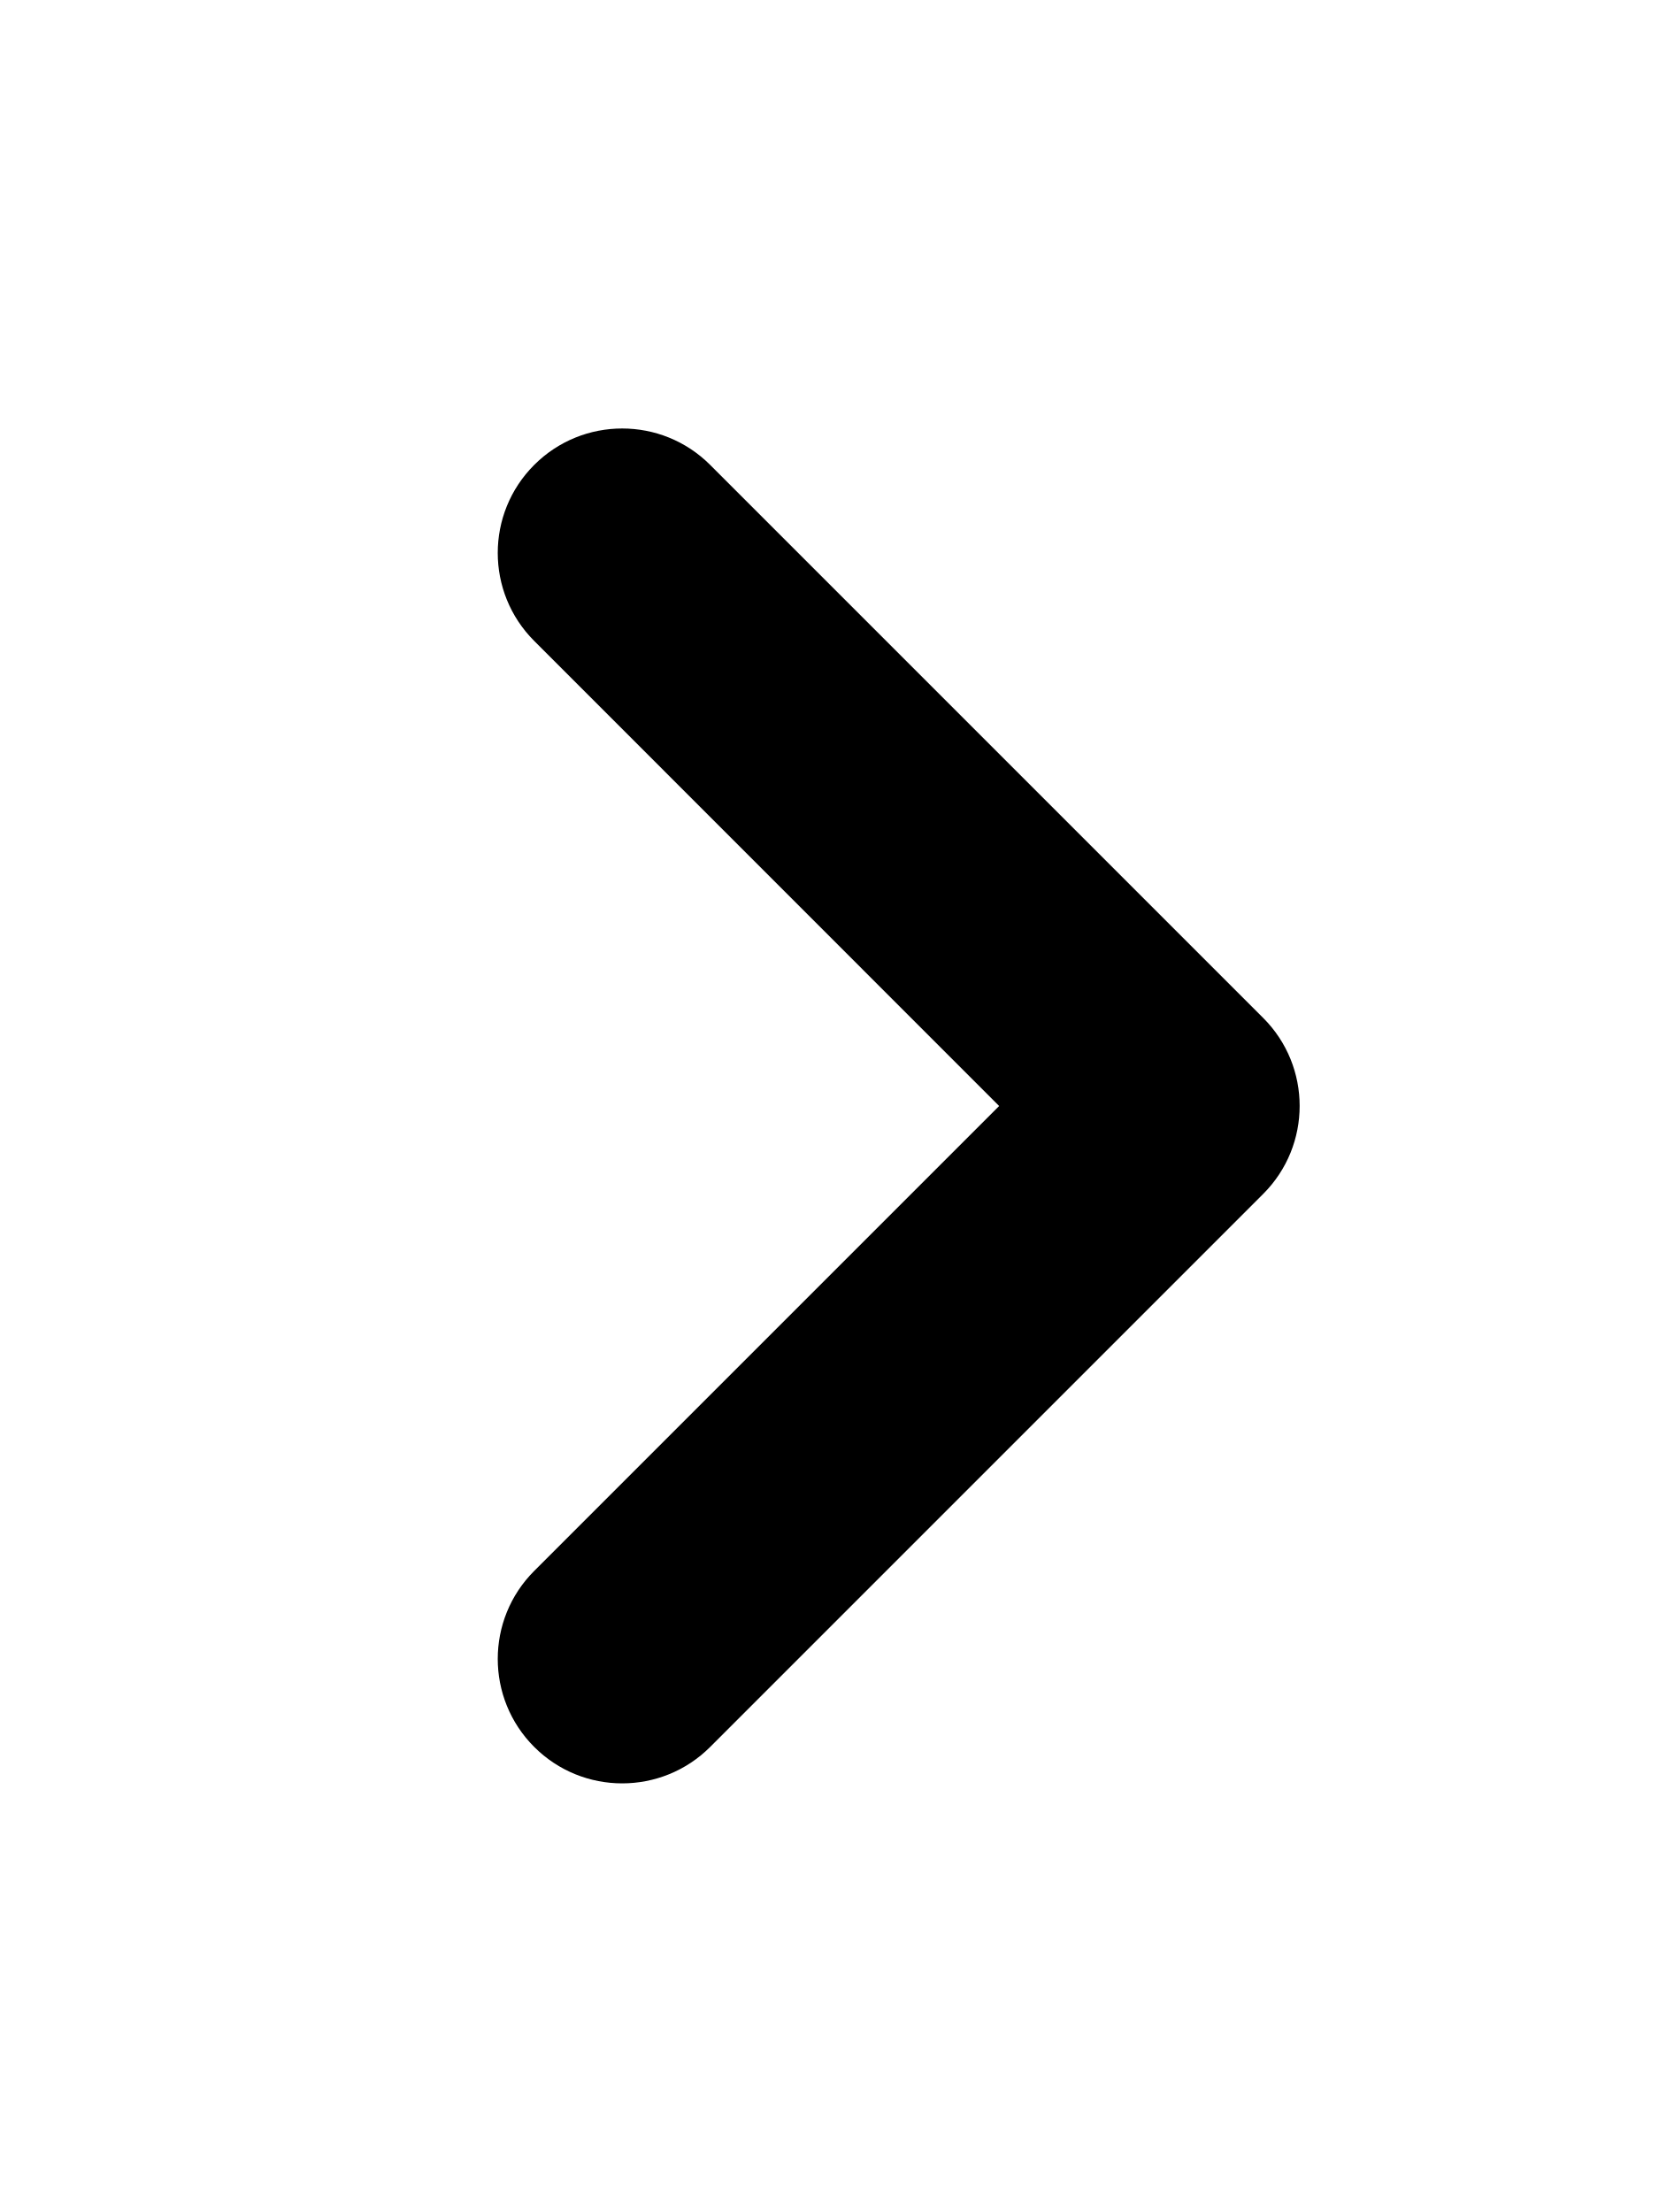
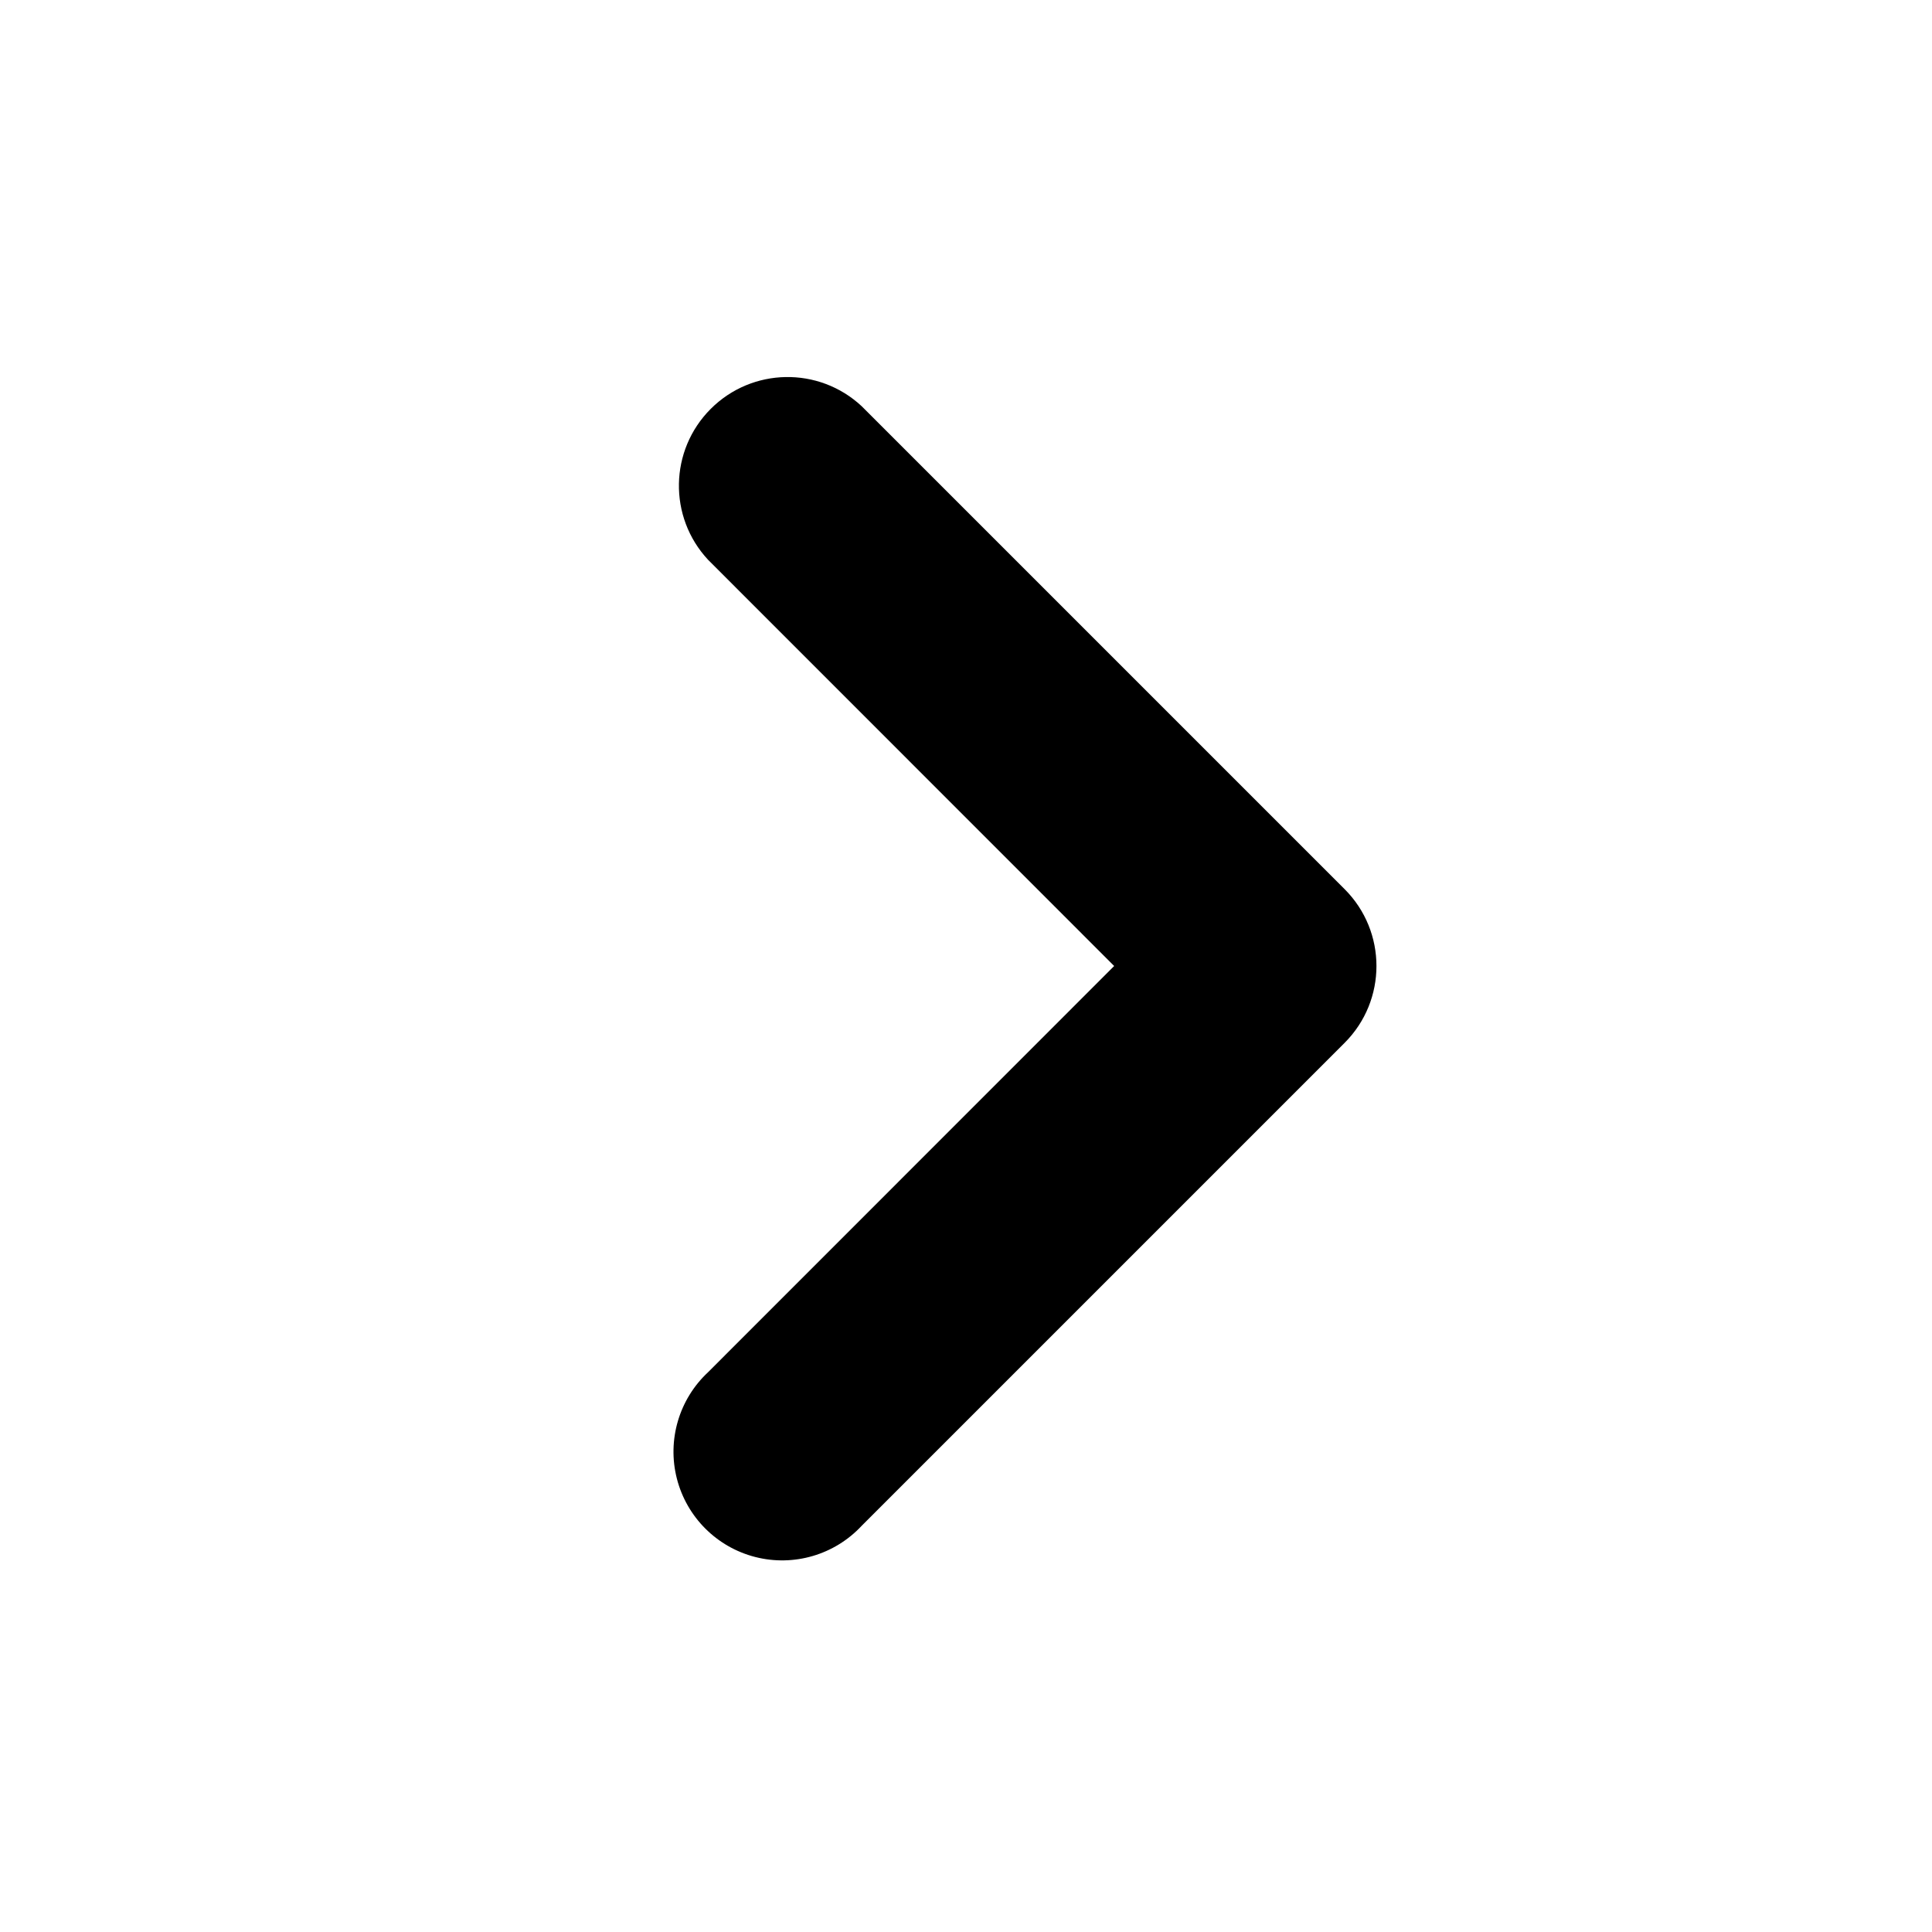
- <svg xmlns="http://www.w3.org/2000/svg" width="12" height="16" fill="none" viewBox="0 0 12 16">
-   <path fill="currentColor" d="M7.227 8 3.864 4.636a.9.9 0 0 1 1.273-1.273l4 4a.9.9 0 0 1 0 1.273l-4 4a.9.9 0 0 1-1.273-1.273L7.227 8Z" />
+ <svg xmlns="http://www.w3.org/2000/svg" width="16" height="16" viewBox="0 0 16 16" fill="currentColor">
+   <path d="M9.227 8 5.864 4.636a.9.9 0 0 1 1.272-1.272l4 4a.9.9 0 0 1 0 1.272l-4 4a.9.9 0 1 1-1.272-1.272z" />
</svg>
